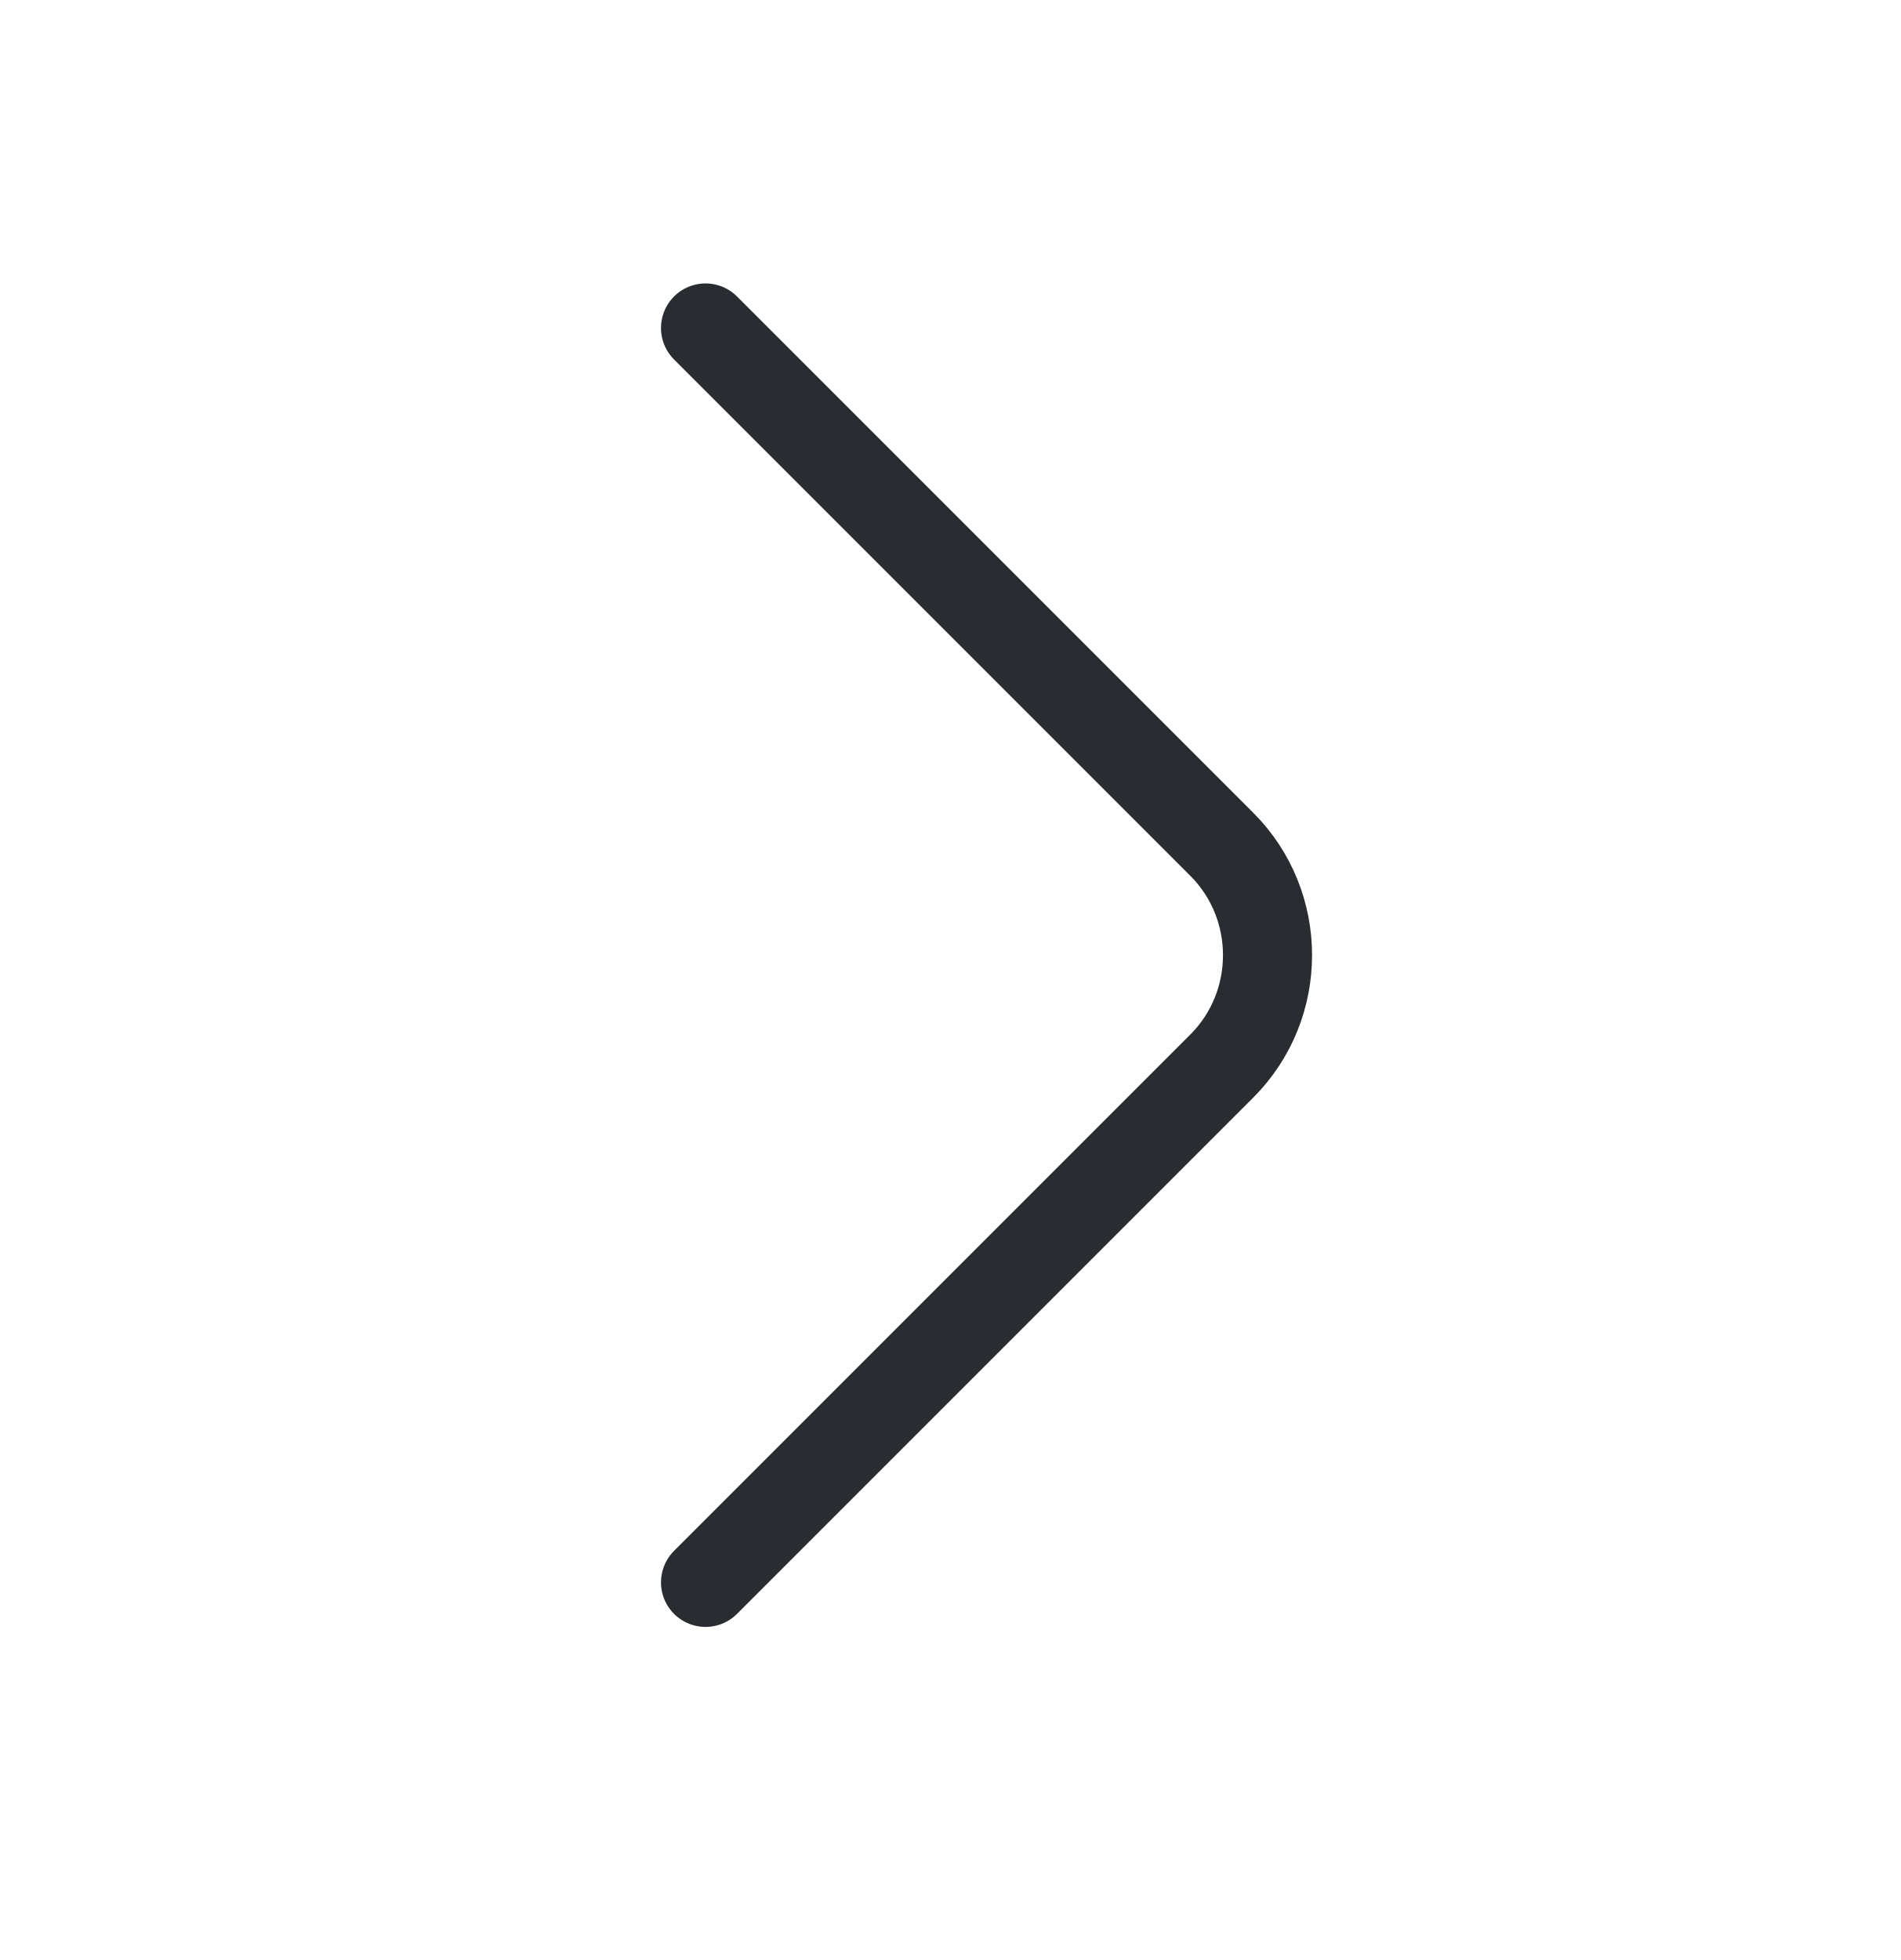
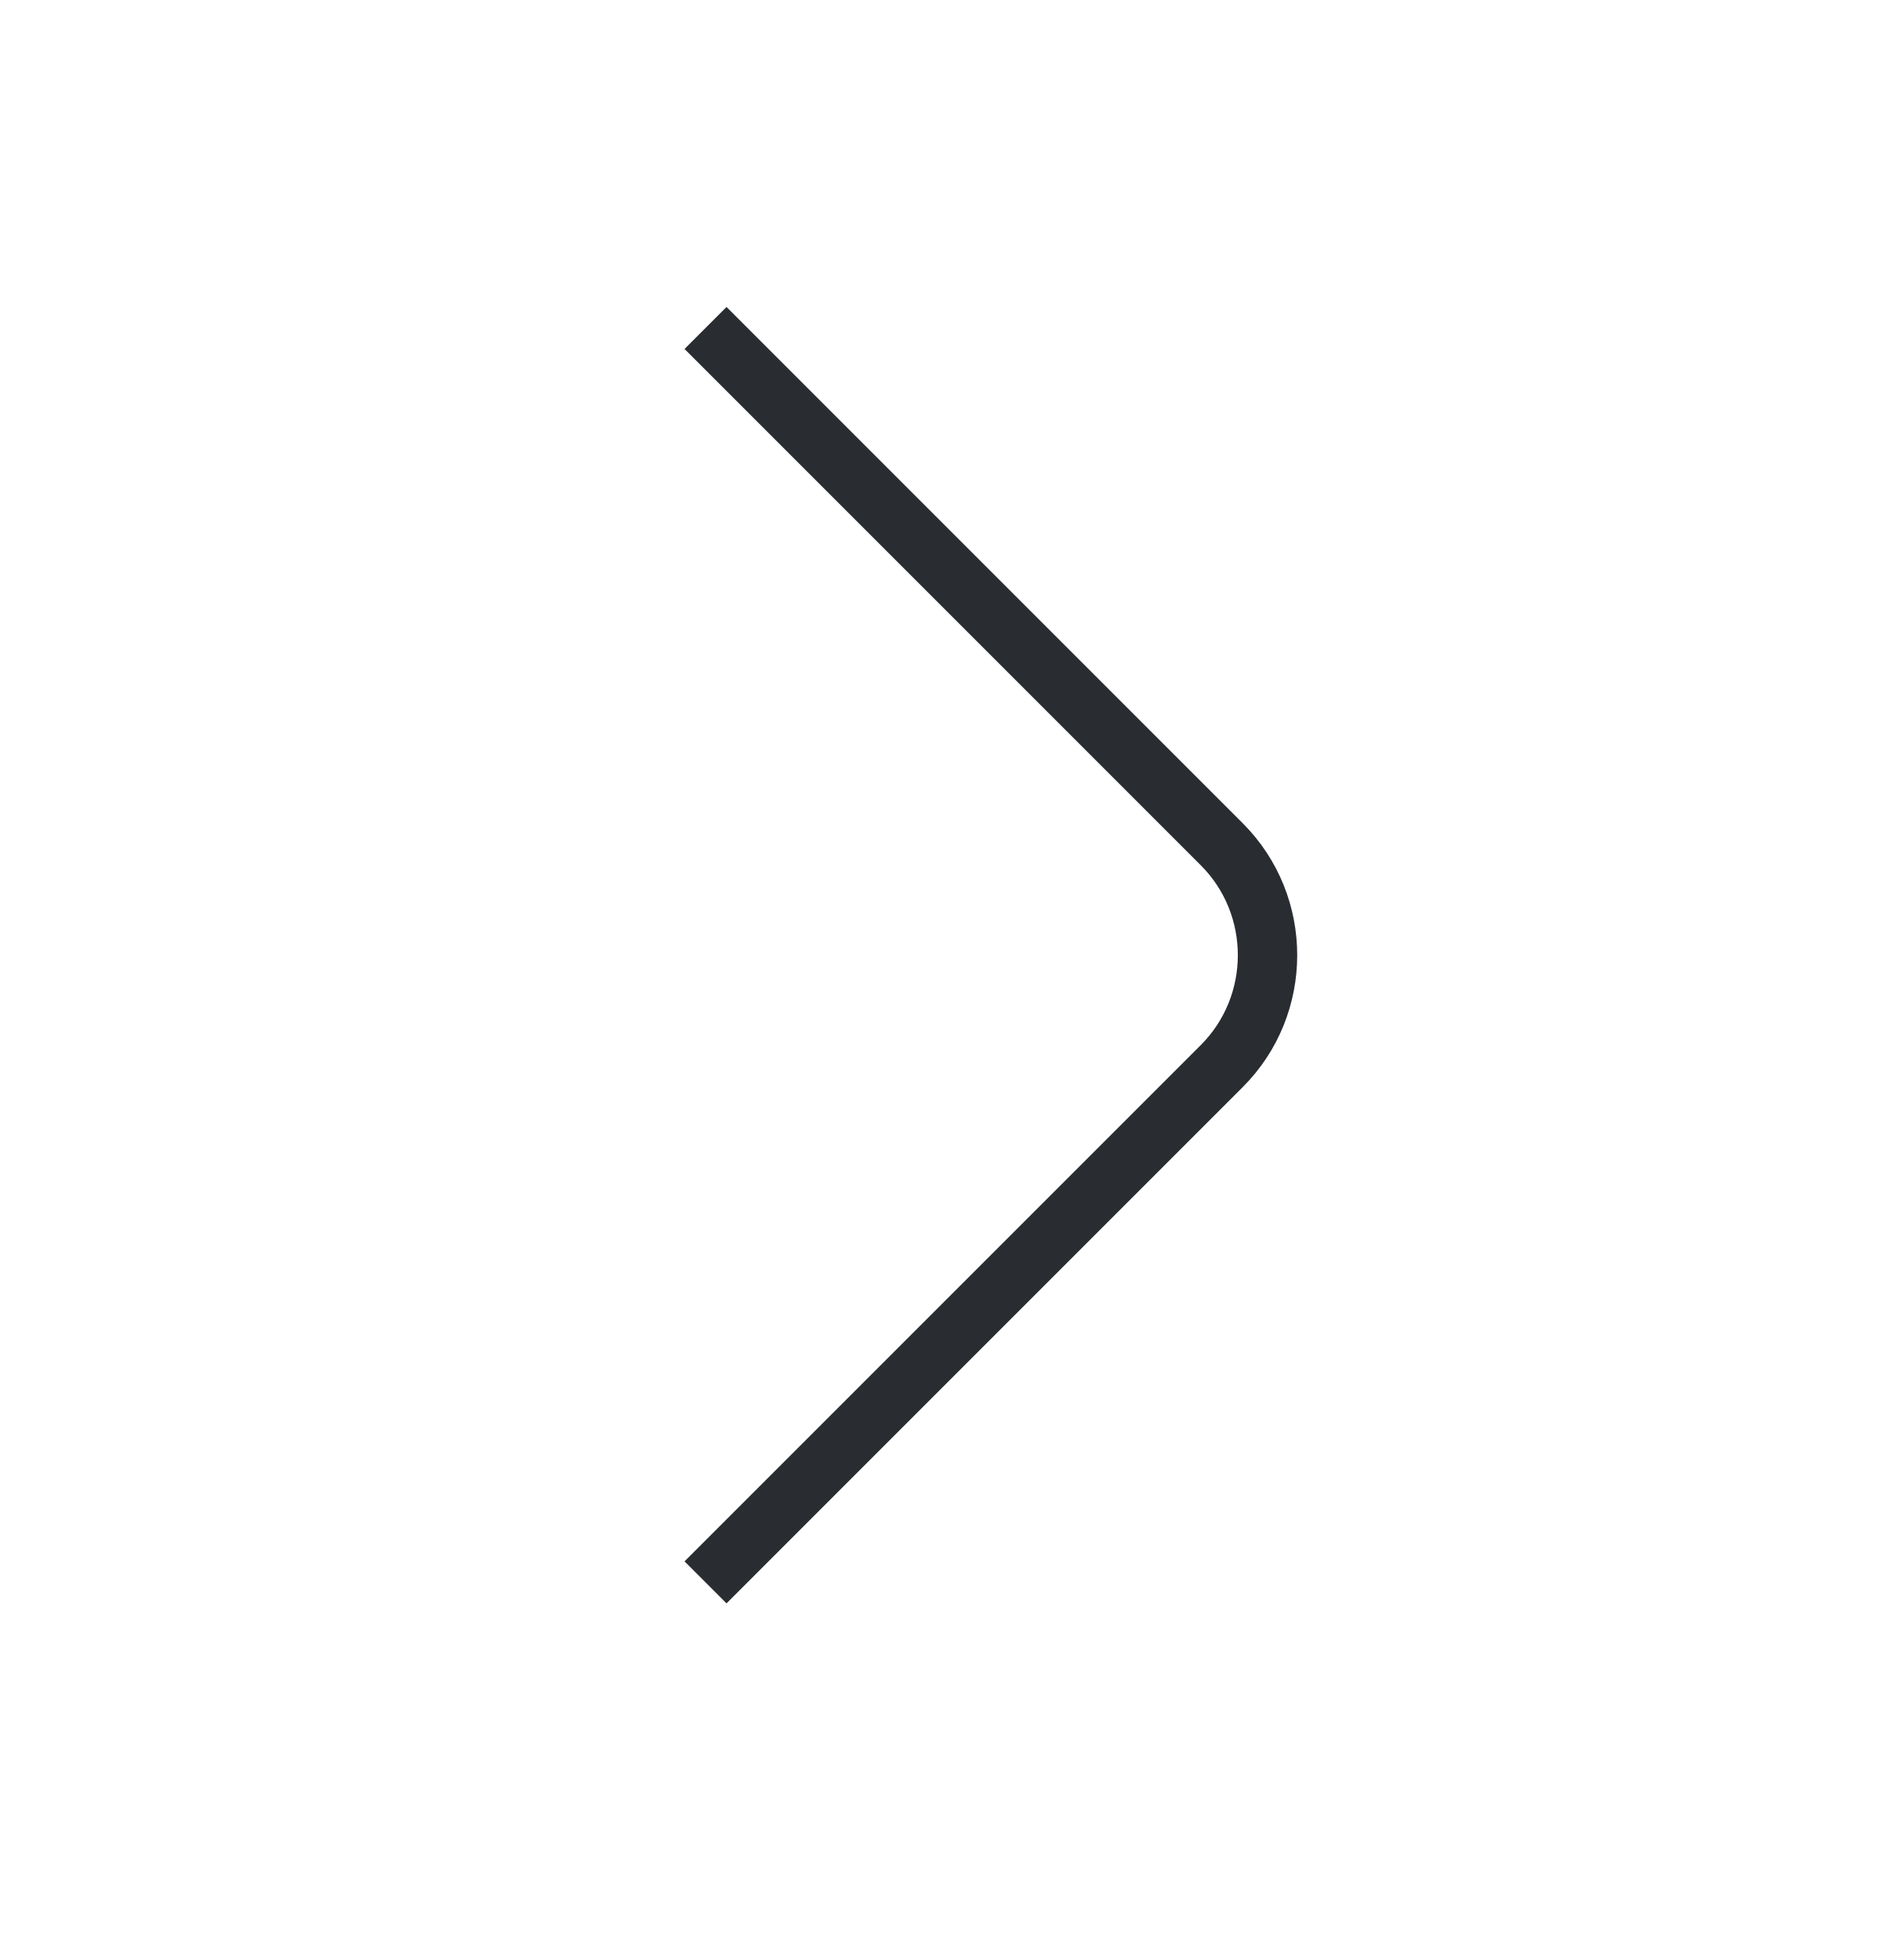
<svg xmlns="http://www.w3.org/2000/svg" width="32" height="33" viewBox="0 0 32 33" fill="none">
  <g id="vuesax/linear/arrow-right">
    <g id="arrow-right">
-       <path id="Vector" d="M11.88 26.642L20.573 17.949C21.6 16.922 21.6 15.242 20.573 14.215L11.88 5.522" stroke="#292D32" stroke-width="1.5" stroke-miterlimit="10" stroke-linecap="round" stroke-linejoin="round" />
+       <path id="Vector" d="M11.88 26.642L20.573 17.949C21.6 16.922 21.6 15.242 20.573 14.215L11.88 5.522" stroke="#292D32" strokeWidth="1.5" strokeMiterlimit="10" strokeLinecap="round" strokeLinejoin="round" />
    </g>
  </g>
</svg>
